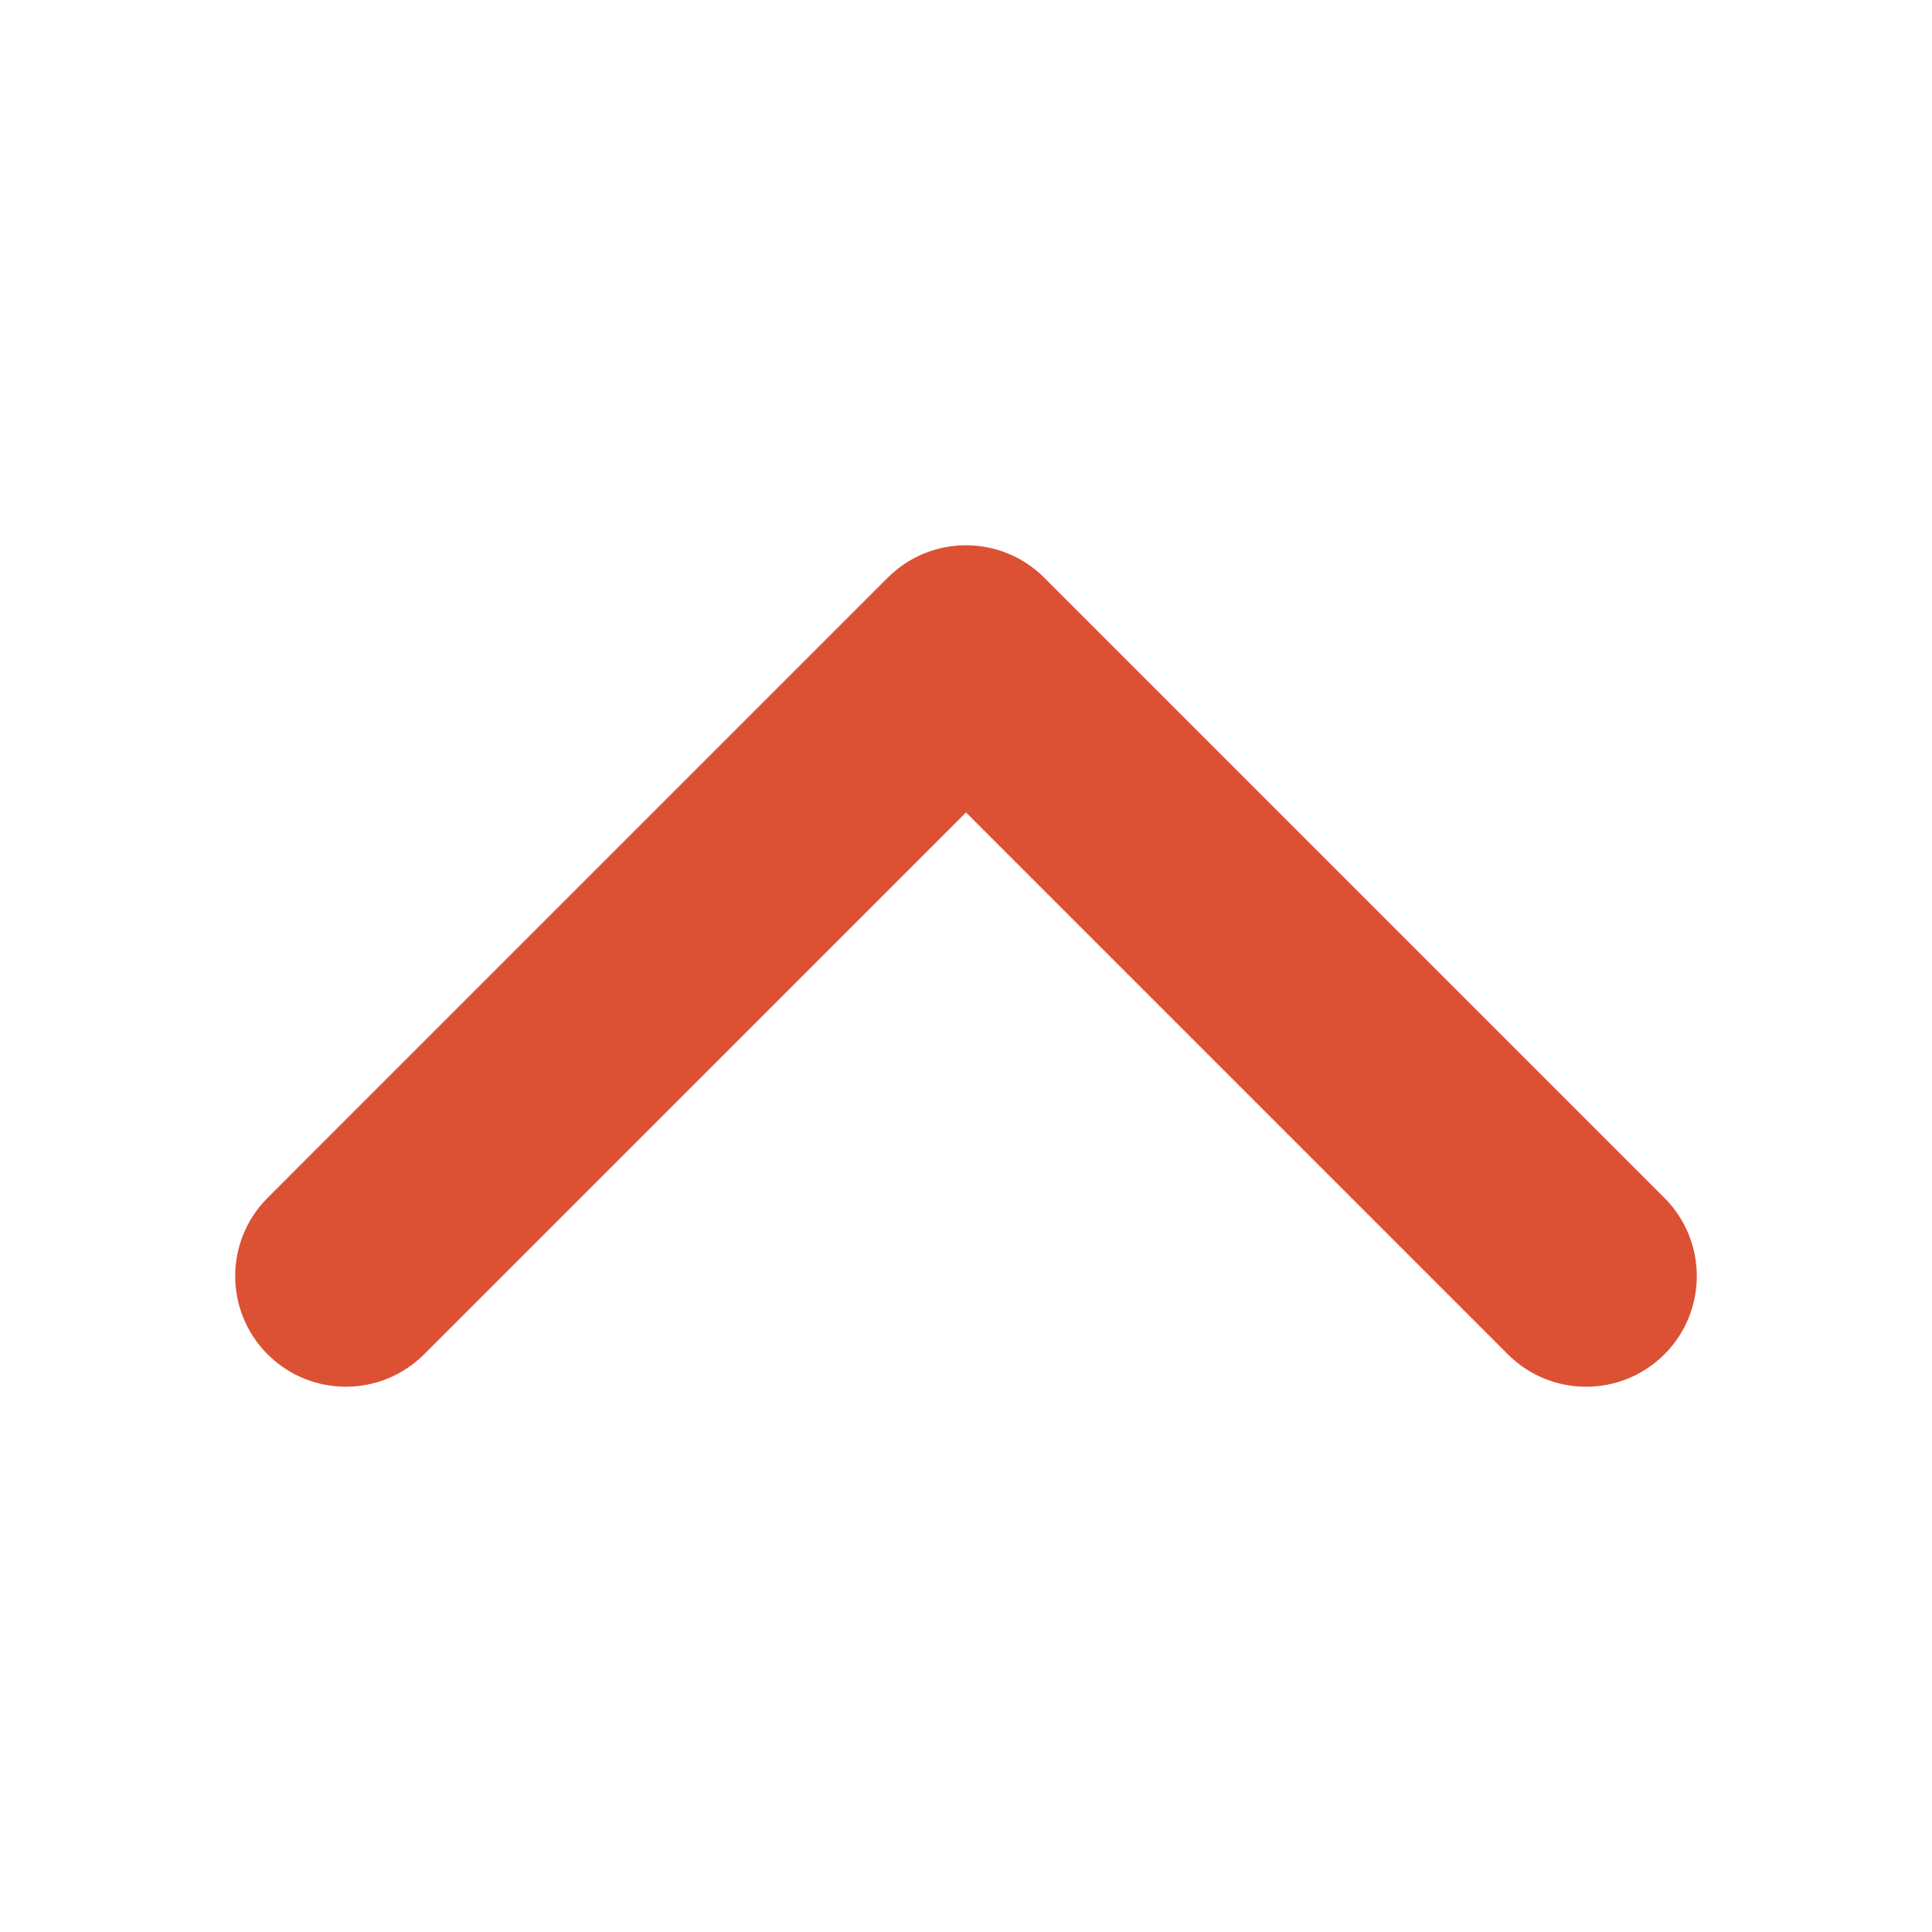
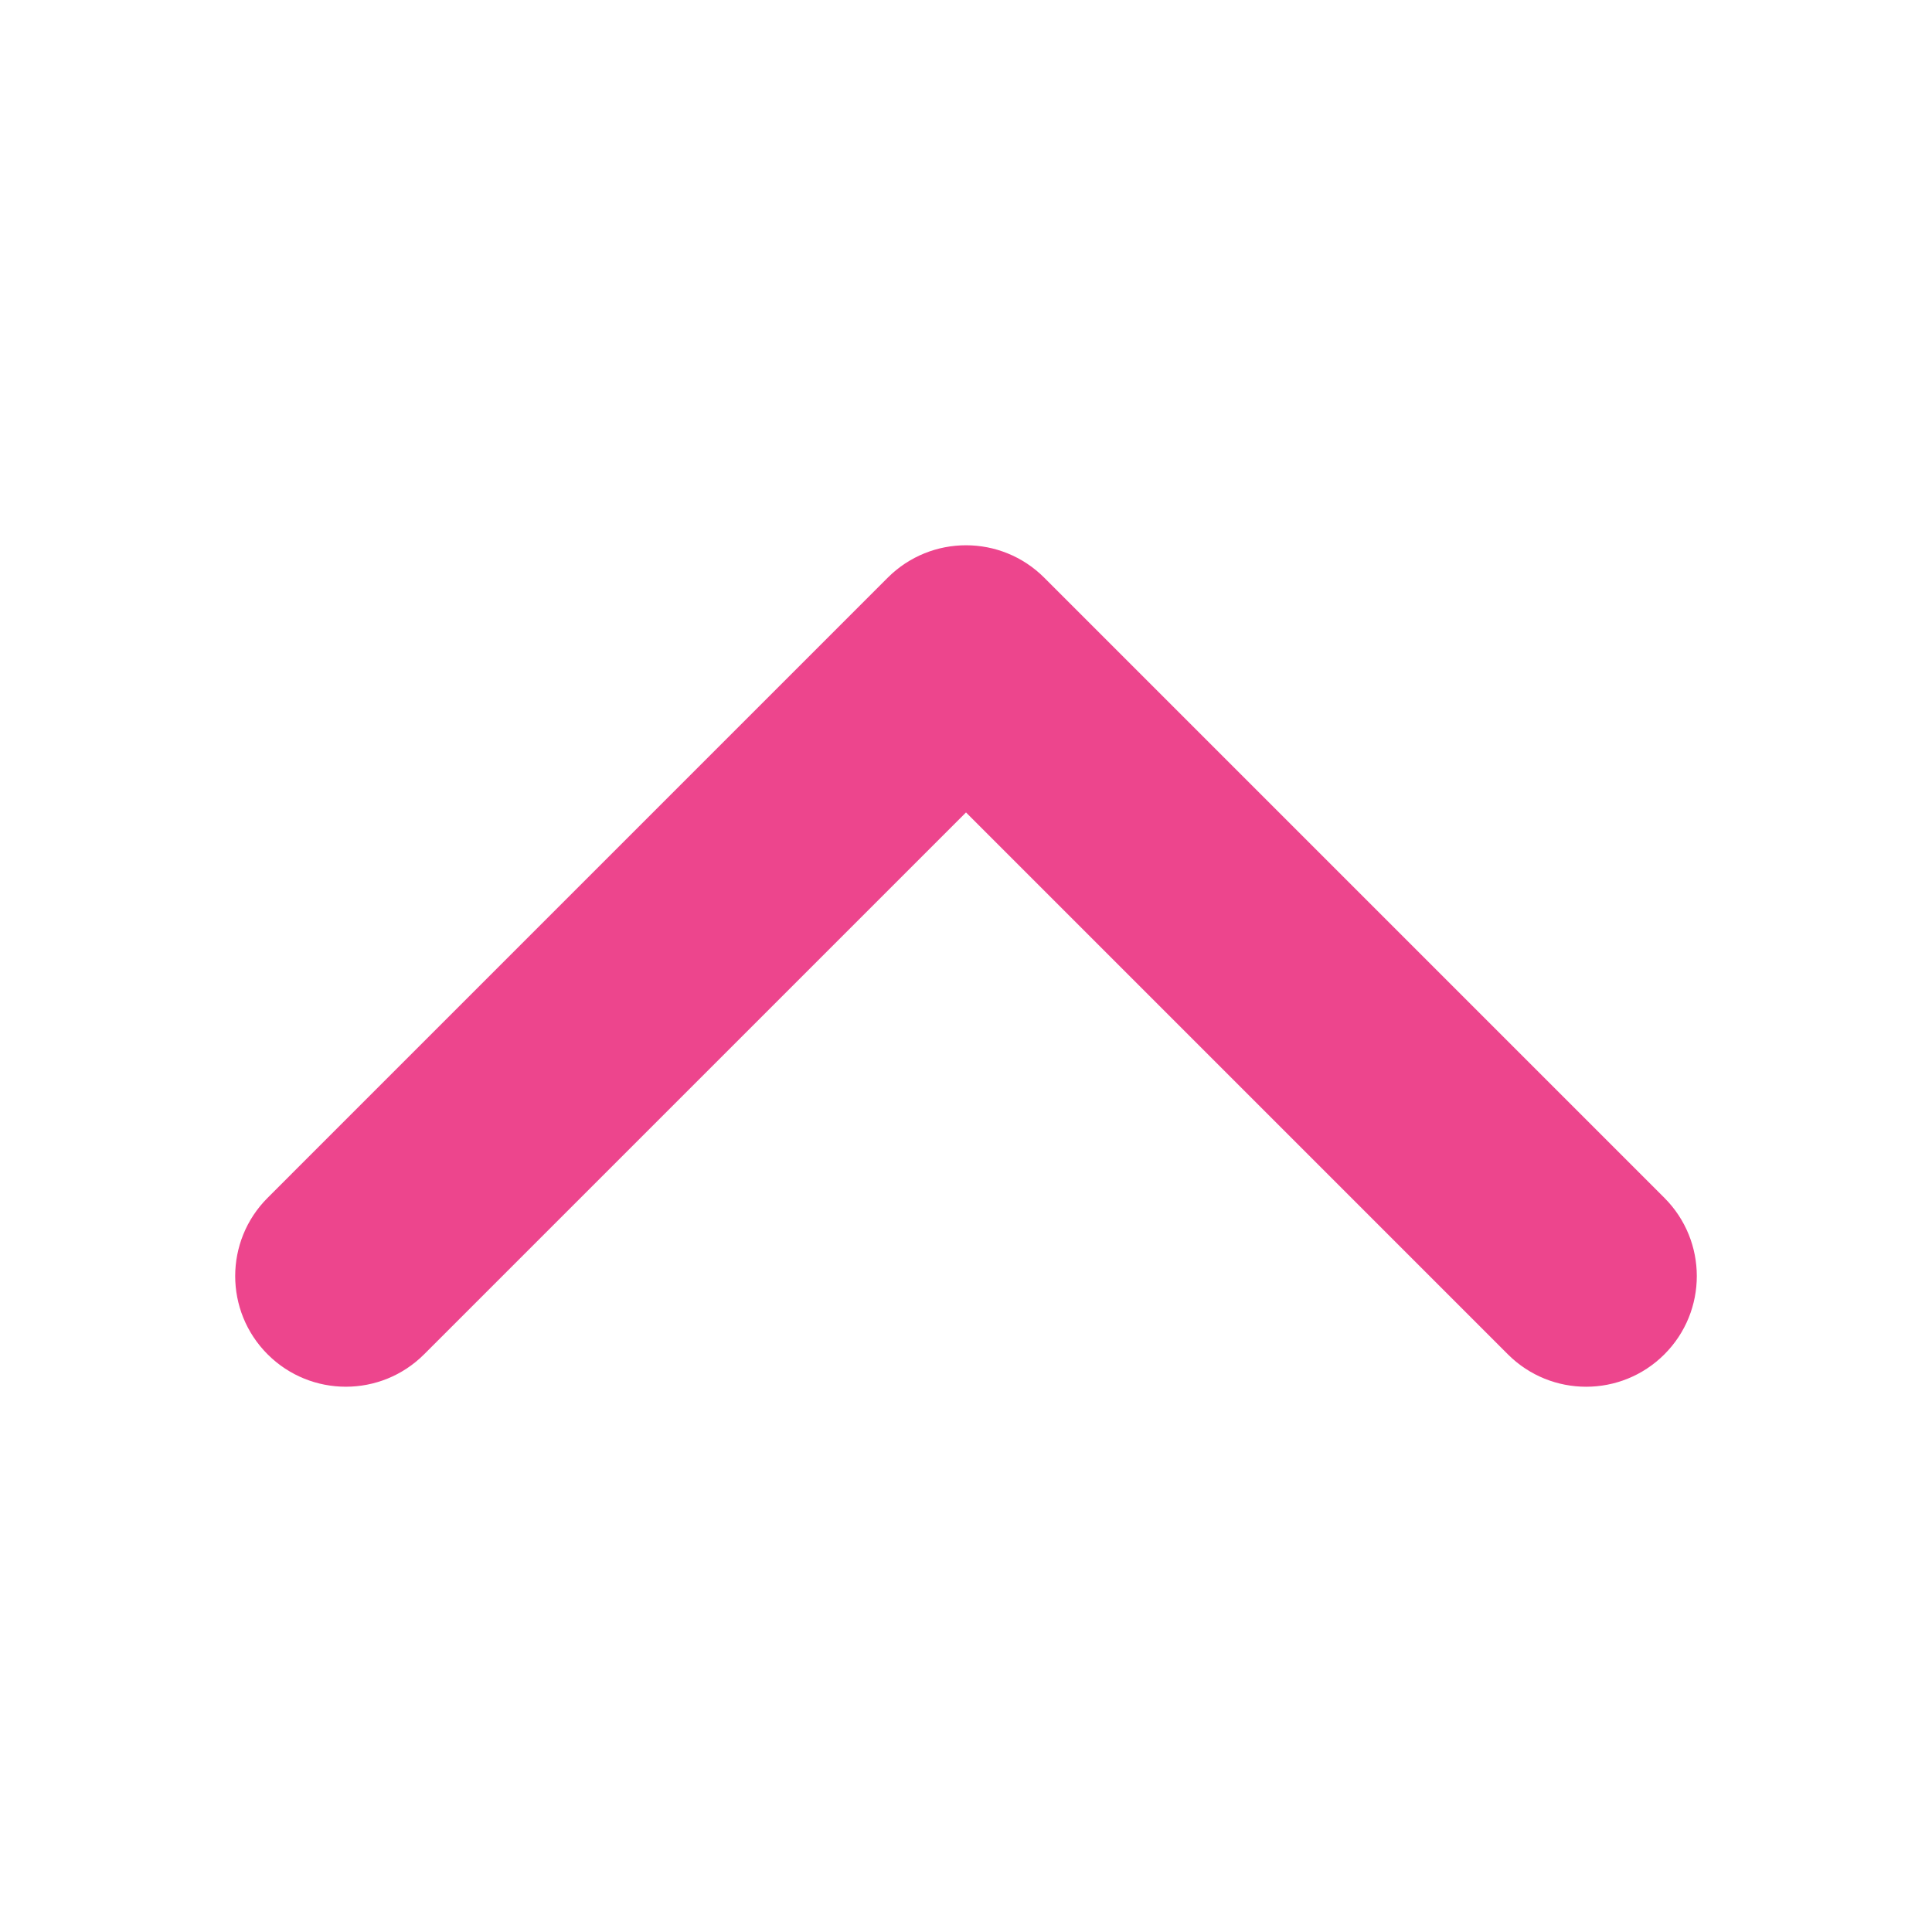
<svg xmlns="http://www.w3.org/2000/svg" version="1.1" id="Layer_3" x="0px" y="0px" width="100px" height="100px" viewBox="0 0 100 100" enable-background="new 0 0 100 100" xml:space="preserve">
-   <path fill="#DC5133" stroke="#DC5133" d="M53.696,30.254l32.099,32.1c2.042,2.042,2.042,5.352,0,7.393c-2.041,2.041-5.352,2.041-7.393,0L50,41.344L21.598,69.746  c-2.042,2.041-5.352,2.041-7.393,0c-2.042-2.041-2.042-5.351,0-7.393l32.099-32.1c1.021-1.02,2.358-1.53,3.696-1.53  S52.676,29.234,53.696,30.254z" />
+   <path fill="#ed458d" stroke="#ed458d" d="M53.696,30.254l32.099,32.1c2.042,2.042,2.042,5.352,0,7.393c-2.041,2.041-5.352,2.041-7.393,0L50,41.344L21.598,69.746  c-2.042,2.041-5.352,2.041-7.393,0c-2.042-2.041-2.042-5.351,0-7.393l32.099-32.1c1.021-1.02,2.358-1.53,3.696-1.53  S52.676,29.234,53.696,30.254z" />
</svg>
